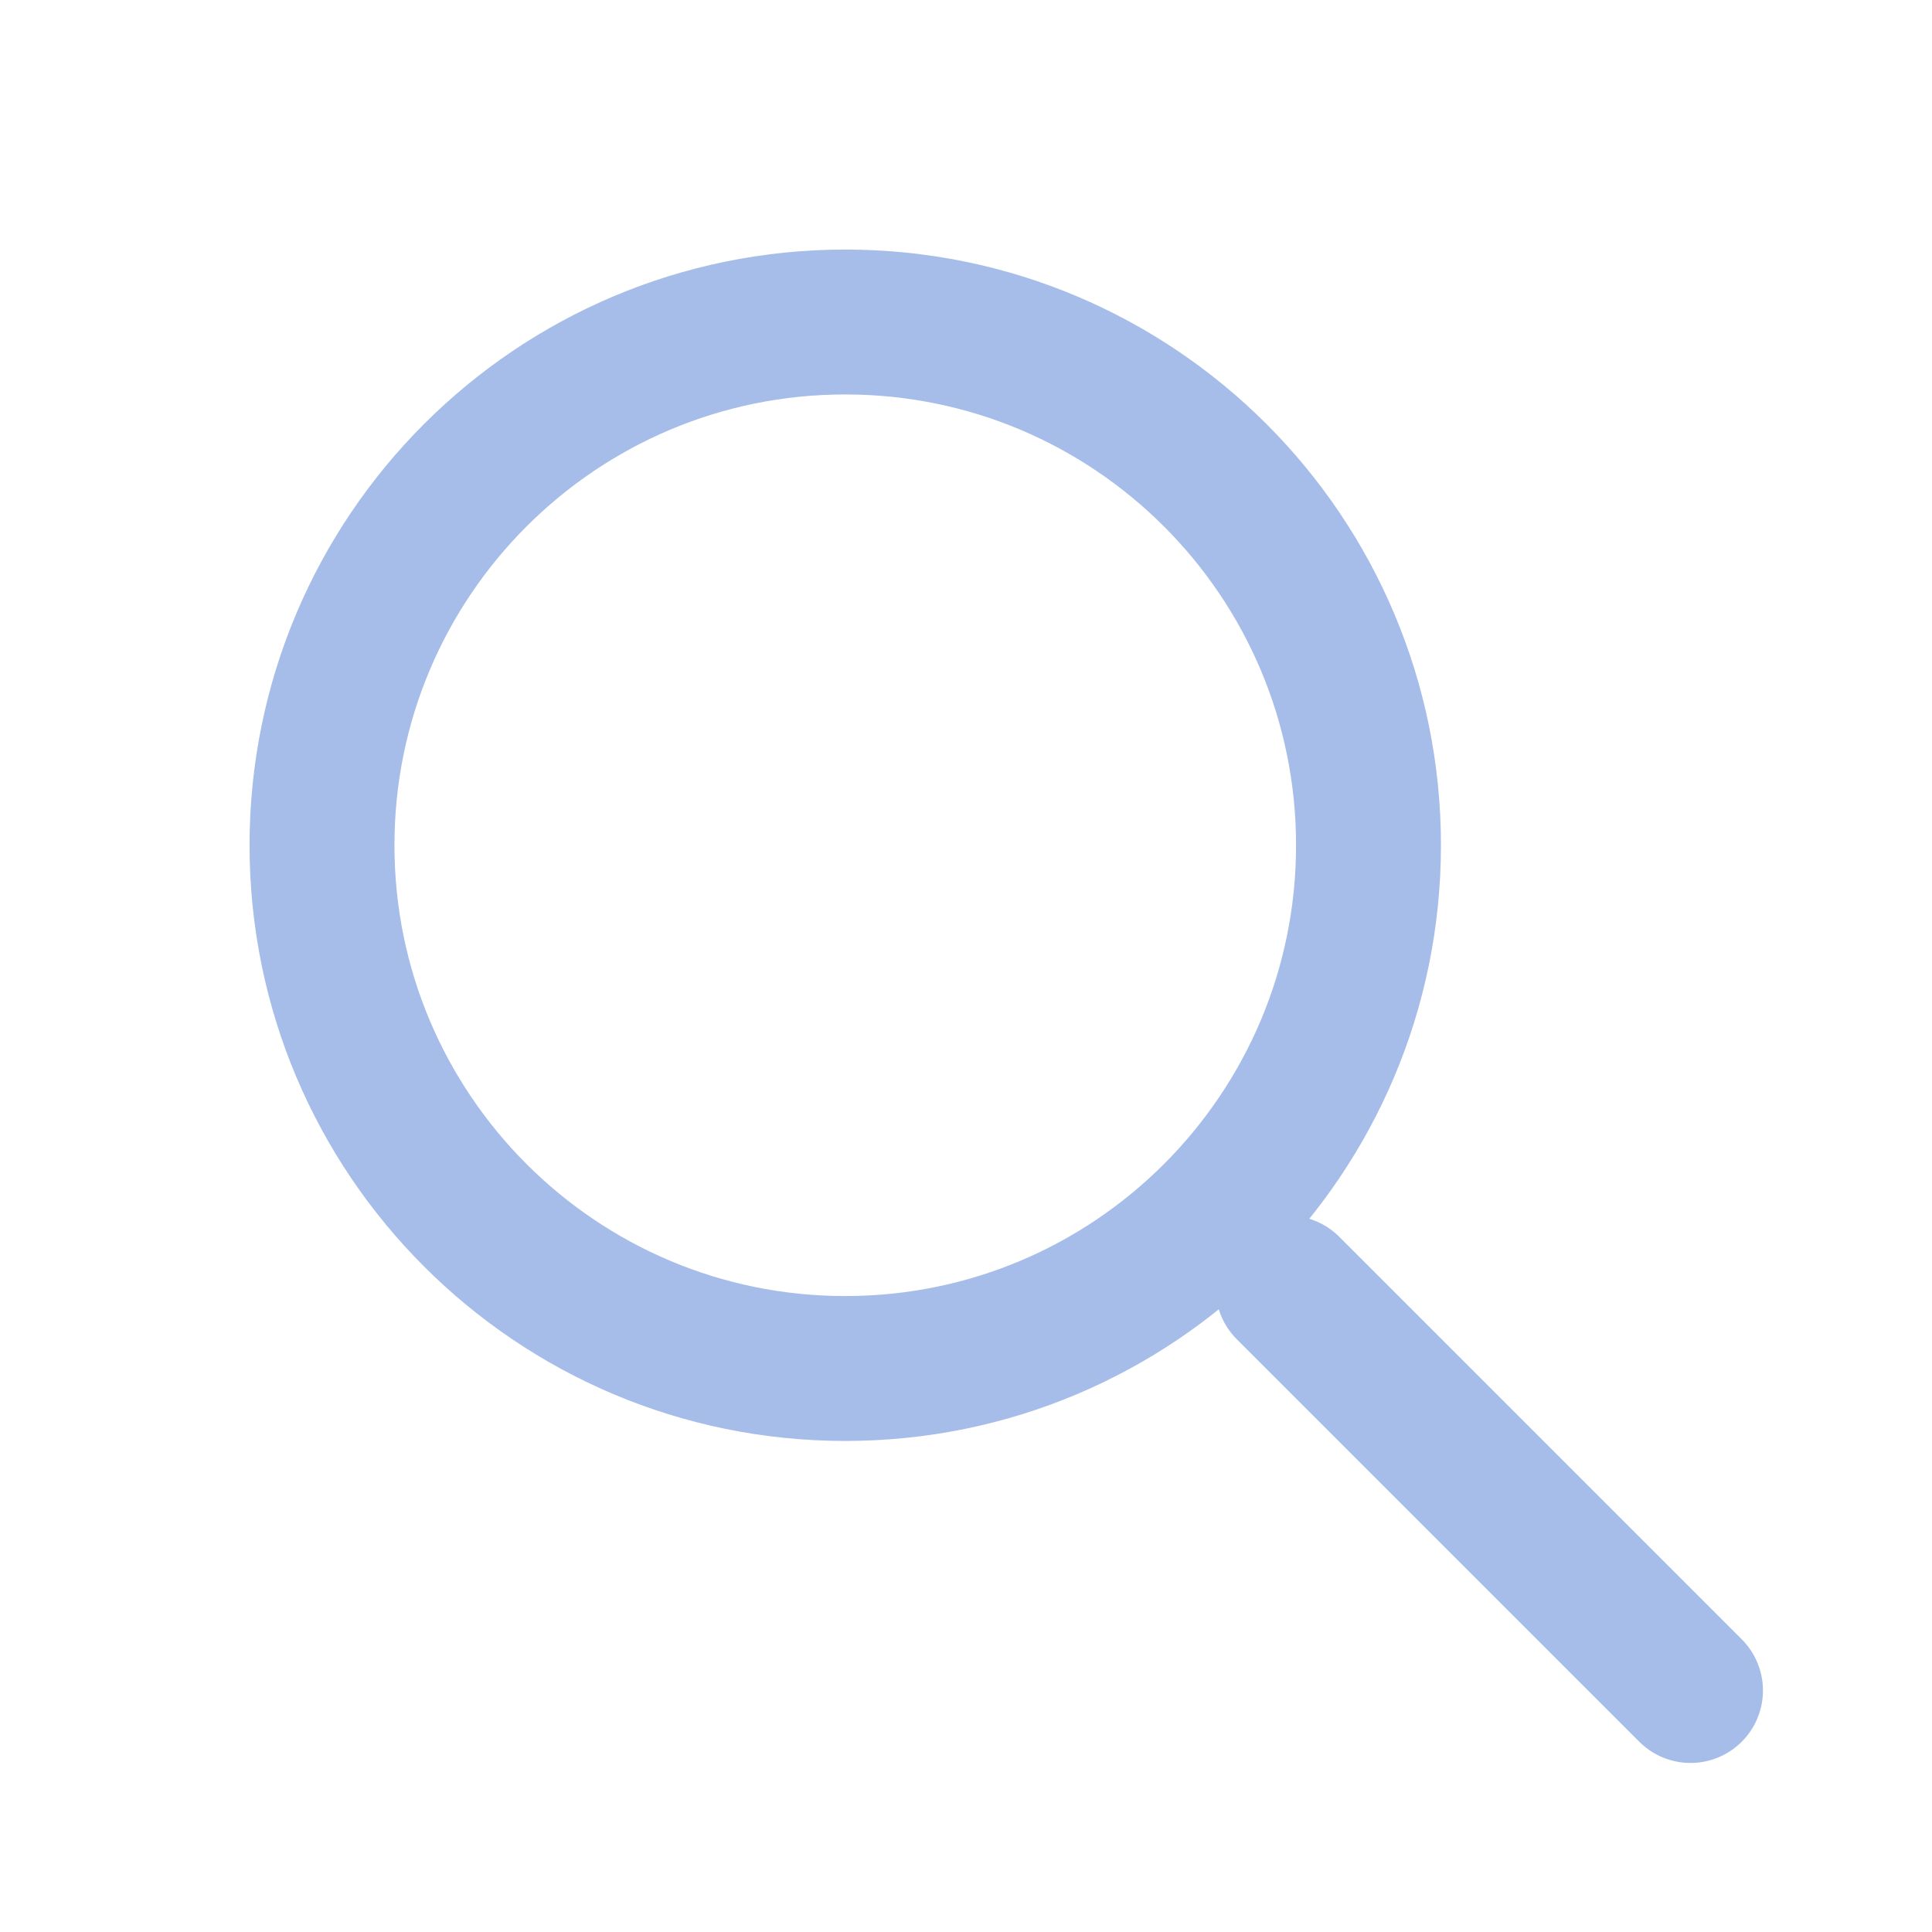
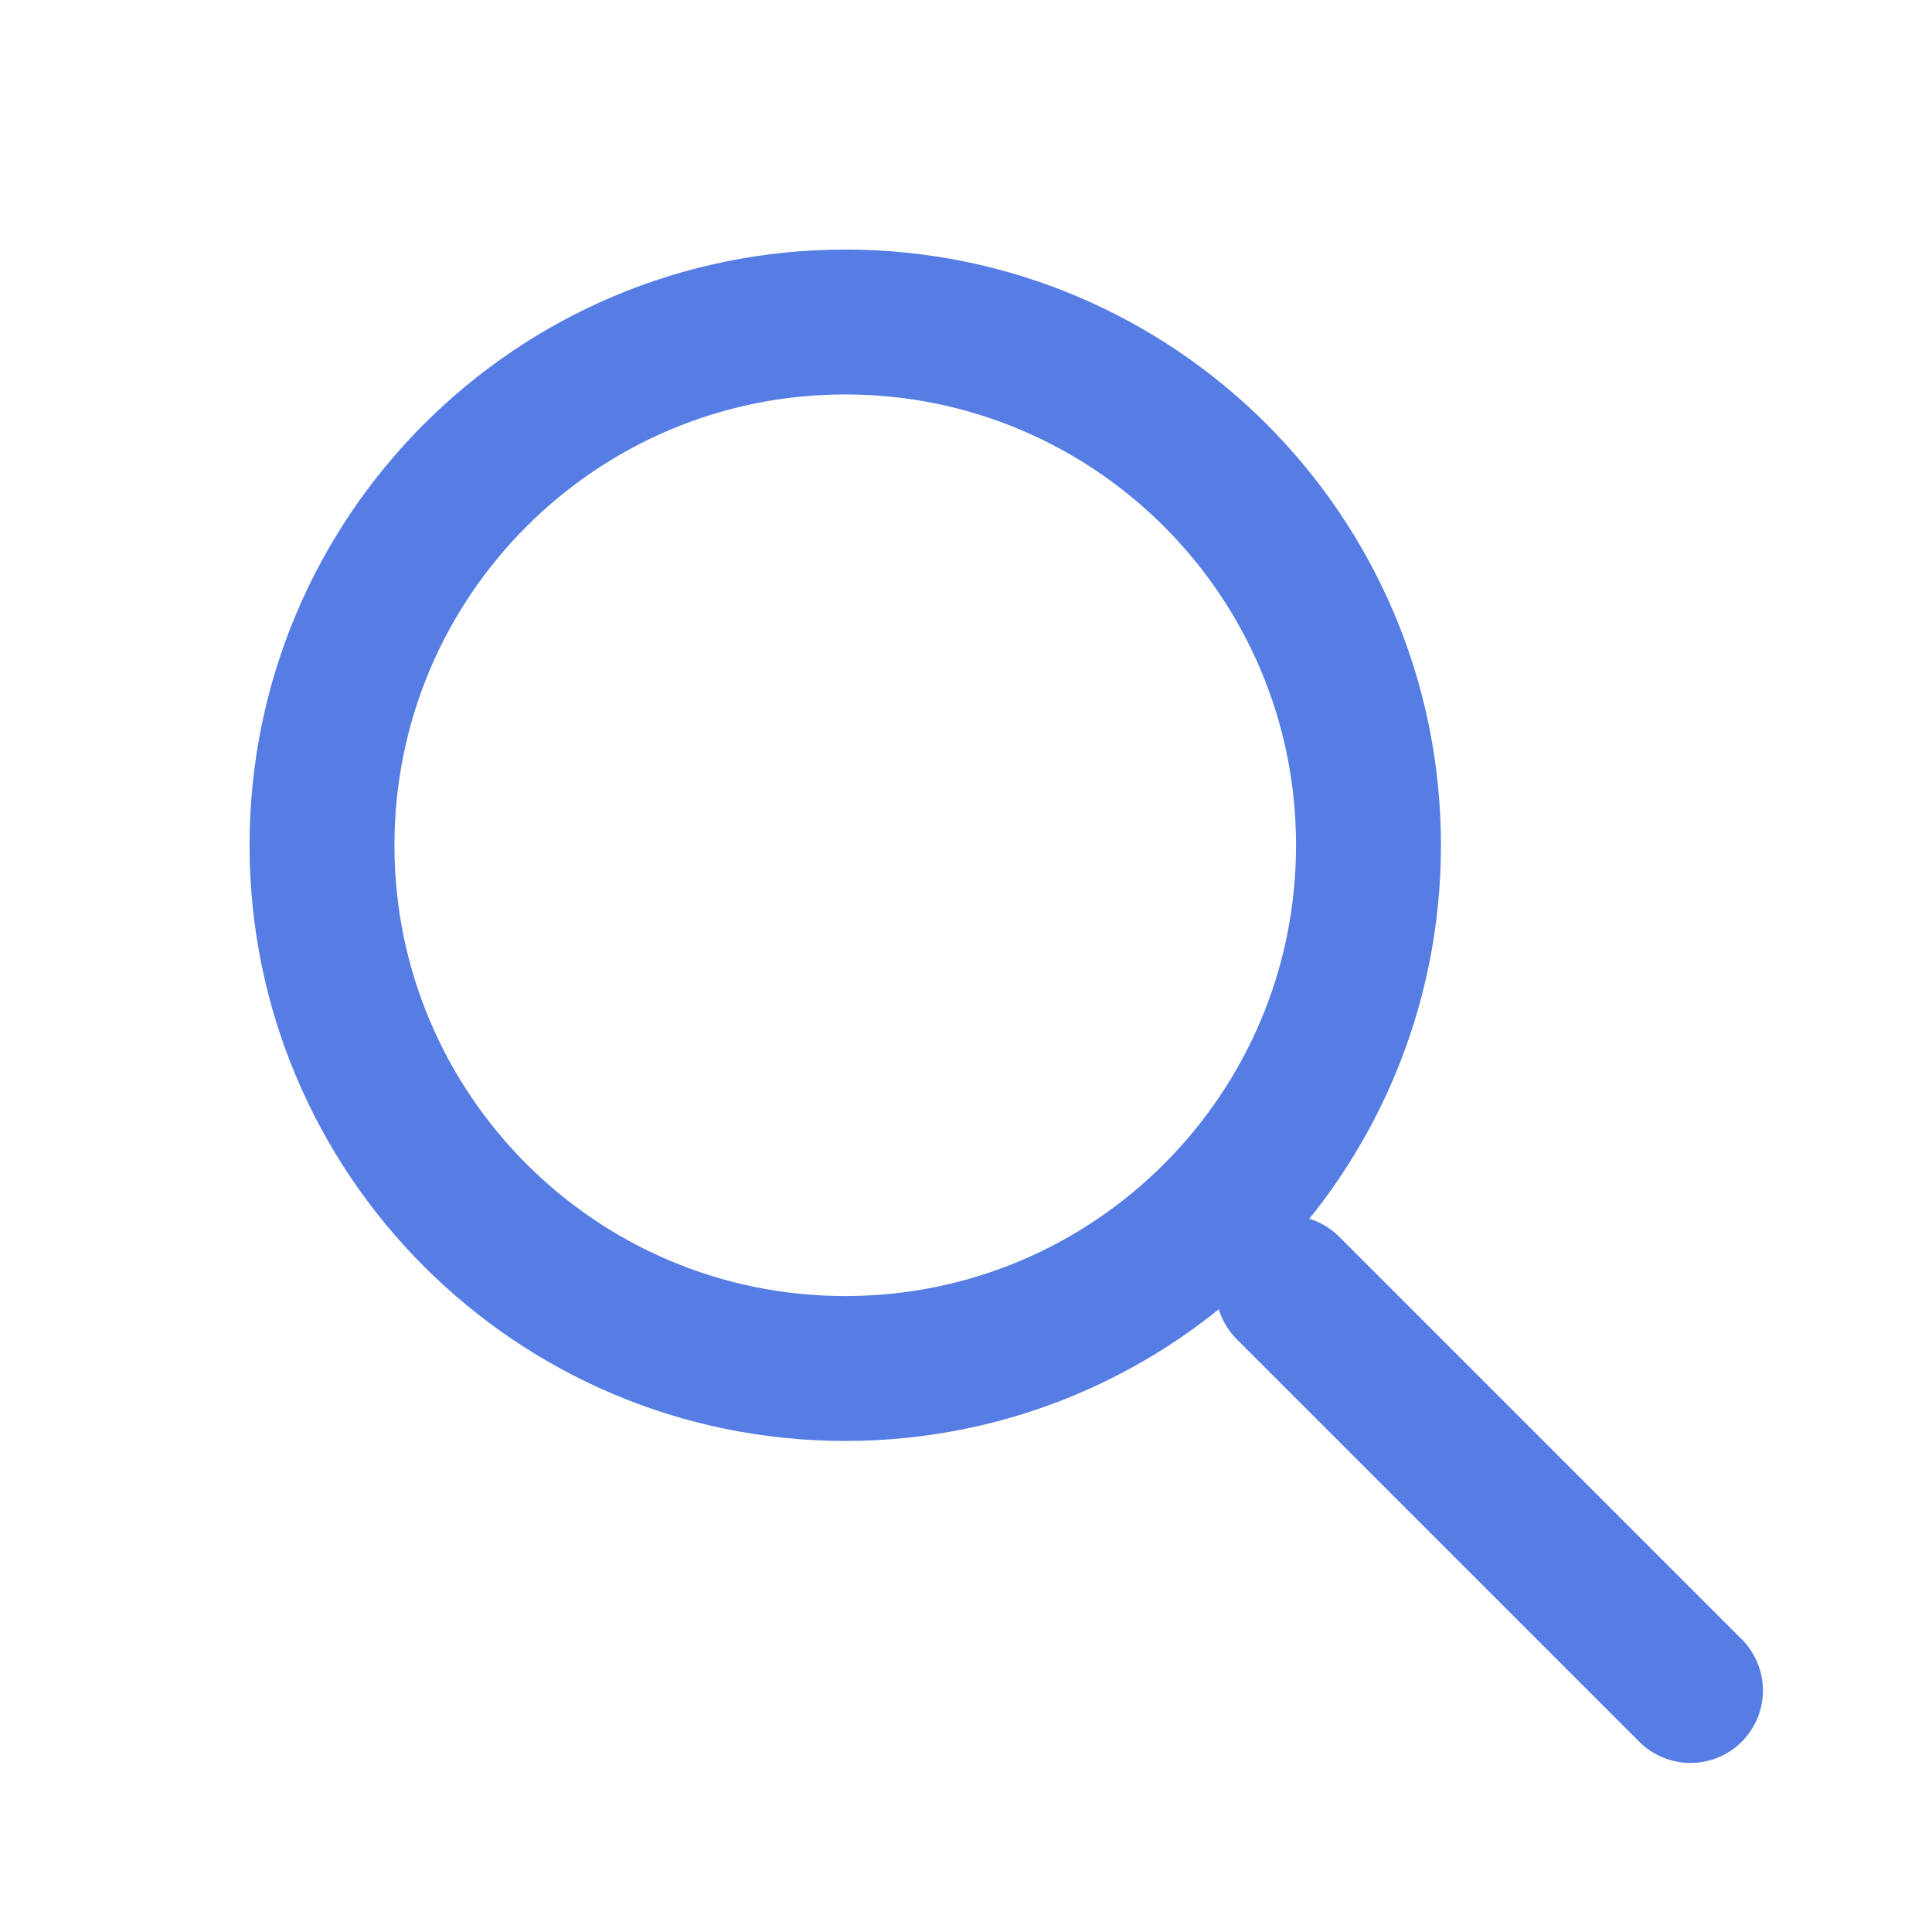
- <svg xmlns="http://www.w3.org/2000/svg" width="24" height="24" viewBox="0 0 24 24" fill="none" stroke="#a6bce9" stroke-width="1.8" stroke-linecap="round">
+ <svg xmlns="http://www.w3.org/2000/svg" width="24" height="24" viewBox="0 0 24 24" fill="none" stroke="#567de4" stroke-width="1.8" stroke-linecap="round">
  <circle cx="10.5" cy="10.5" r="6.5" />
  <path d="m16 16 5 5" />
</svg>
